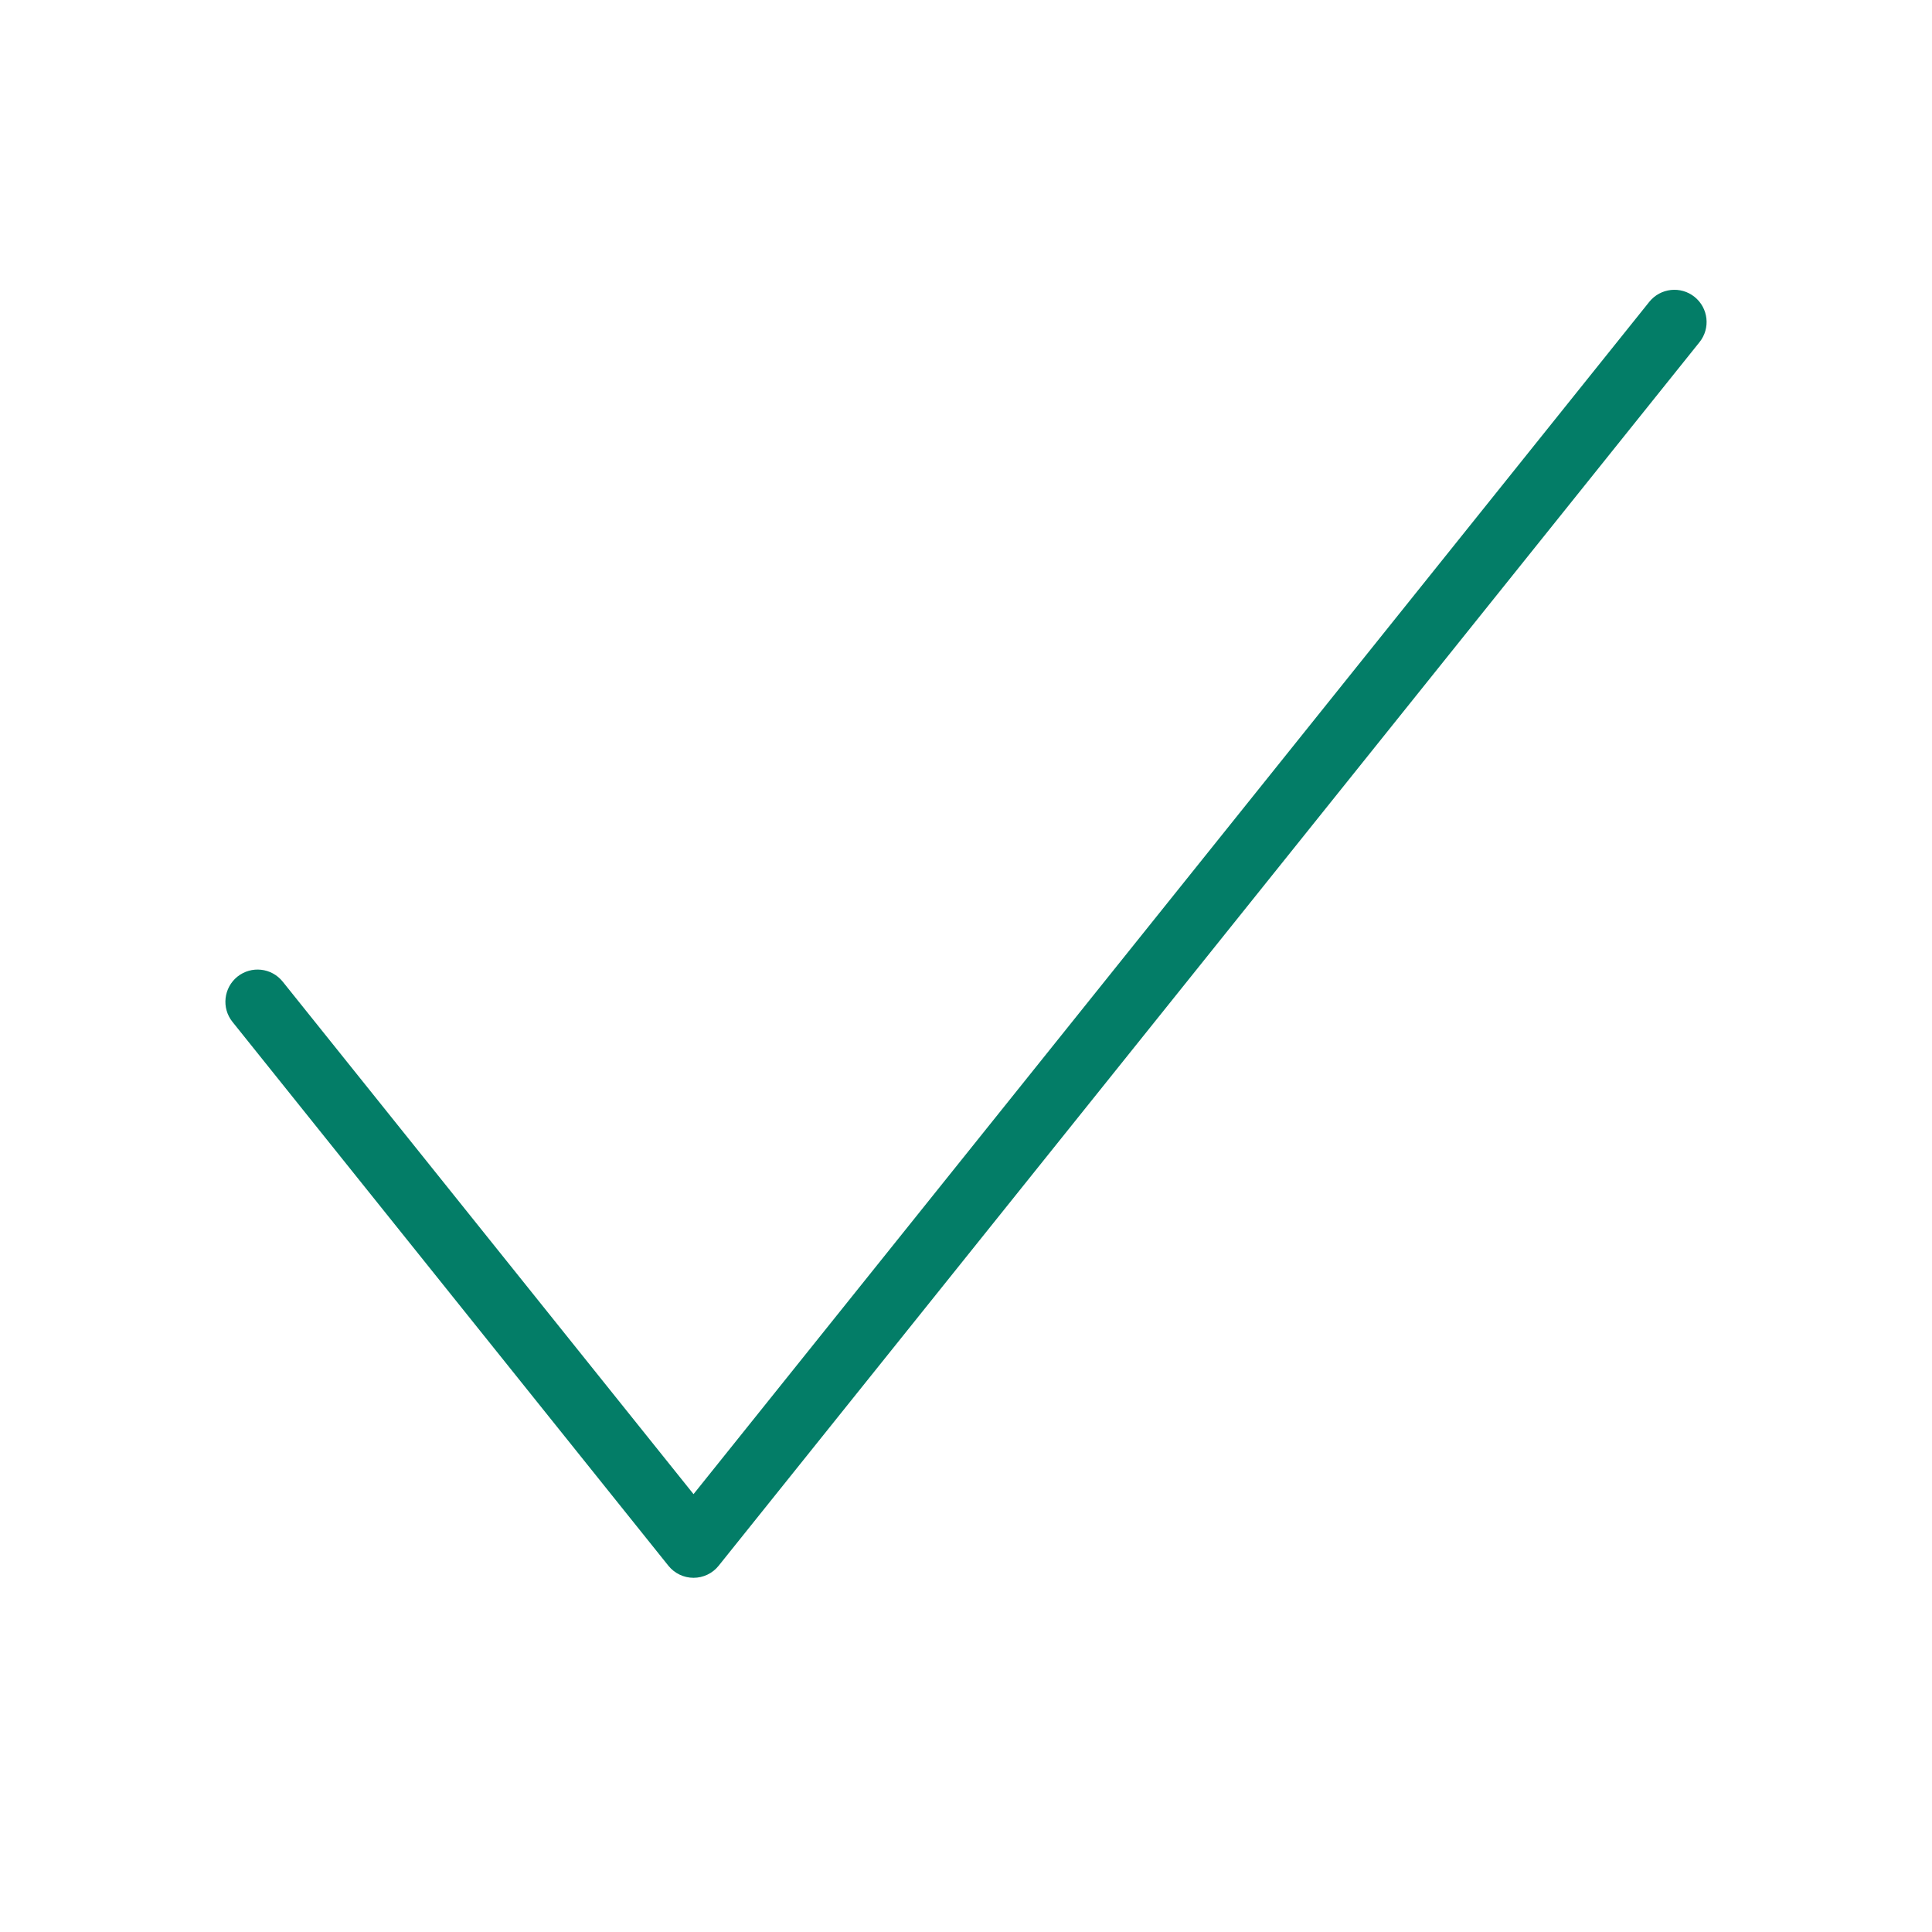
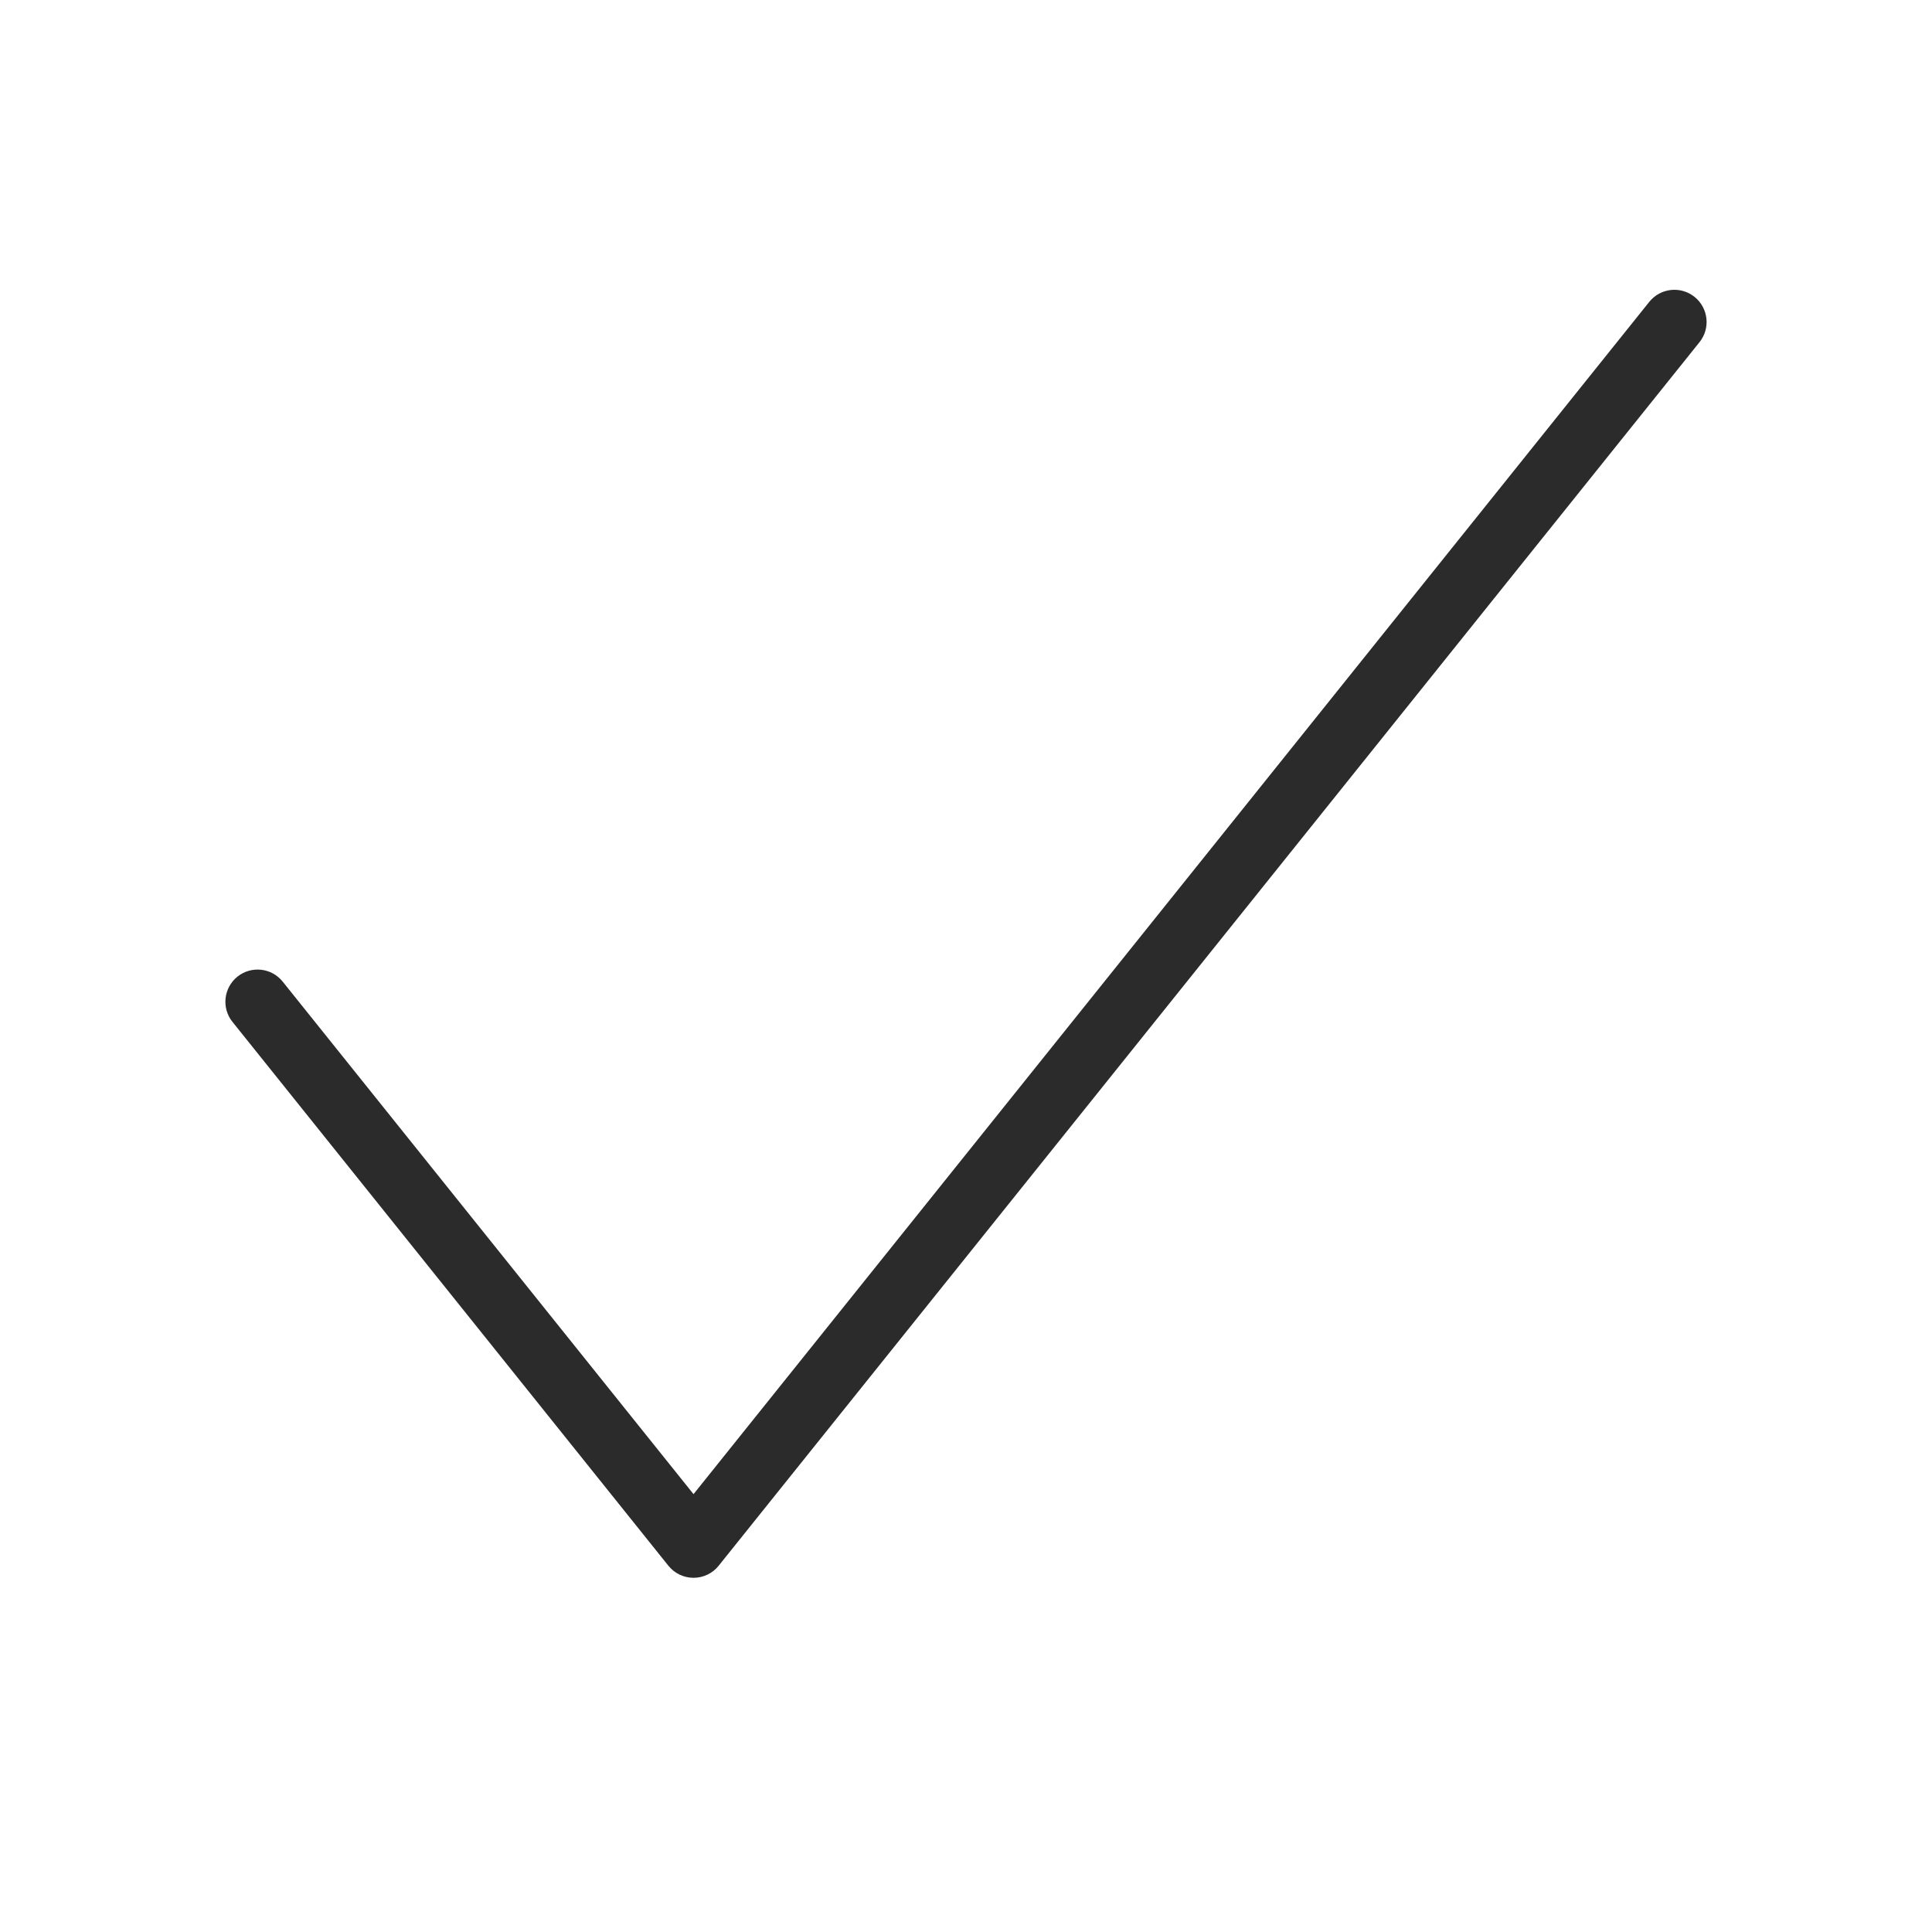
<svg xmlns="http://www.w3.org/2000/svg" width="30" height="30" viewBox="0 0 30 30" fill="none">
-   <path fill-rule="evenodd" clip-rule="evenodd" d="M26.313 4.61C26.528 4.783 26.563 5.097 26.39 5.313L11.159 24.313C11.065 24.431 10.921 24.5 10.769 24.5C10.617 24.5 10.474 24.431 10.379 24.313L3.61 15.868C3.437 15.653 3.472 15.338 3.687 15.165C3.903 14.993 4.217 15.027 4.39 15.243L10.769 23.201L25.61 4.687C25.783 4.472 26.097 4.437 26.313 4.61Z" fill="#037D67" />
+   <path fill-rule="evenodd" clip-rule="evenodd" d="M26.313 4.61C26.528 4.783 26.563 5.097 26.39 5.313L11.159 24.313C11.065 24.431 10.921 24.5 10.769 24.5C10.617 24.5 10.474 24.431 10.379 24.313L3.61 15.868C3.437 15.653 3.472 15.338 3.687 15.165C3.903 14.993 4.217 15.027 4.39 15.243L10.769 23.201L25.61 4.687C25.783 4.472 26.097 4.437 26.313 4.61Z" fill="#2B2B2C" />
</svg>
